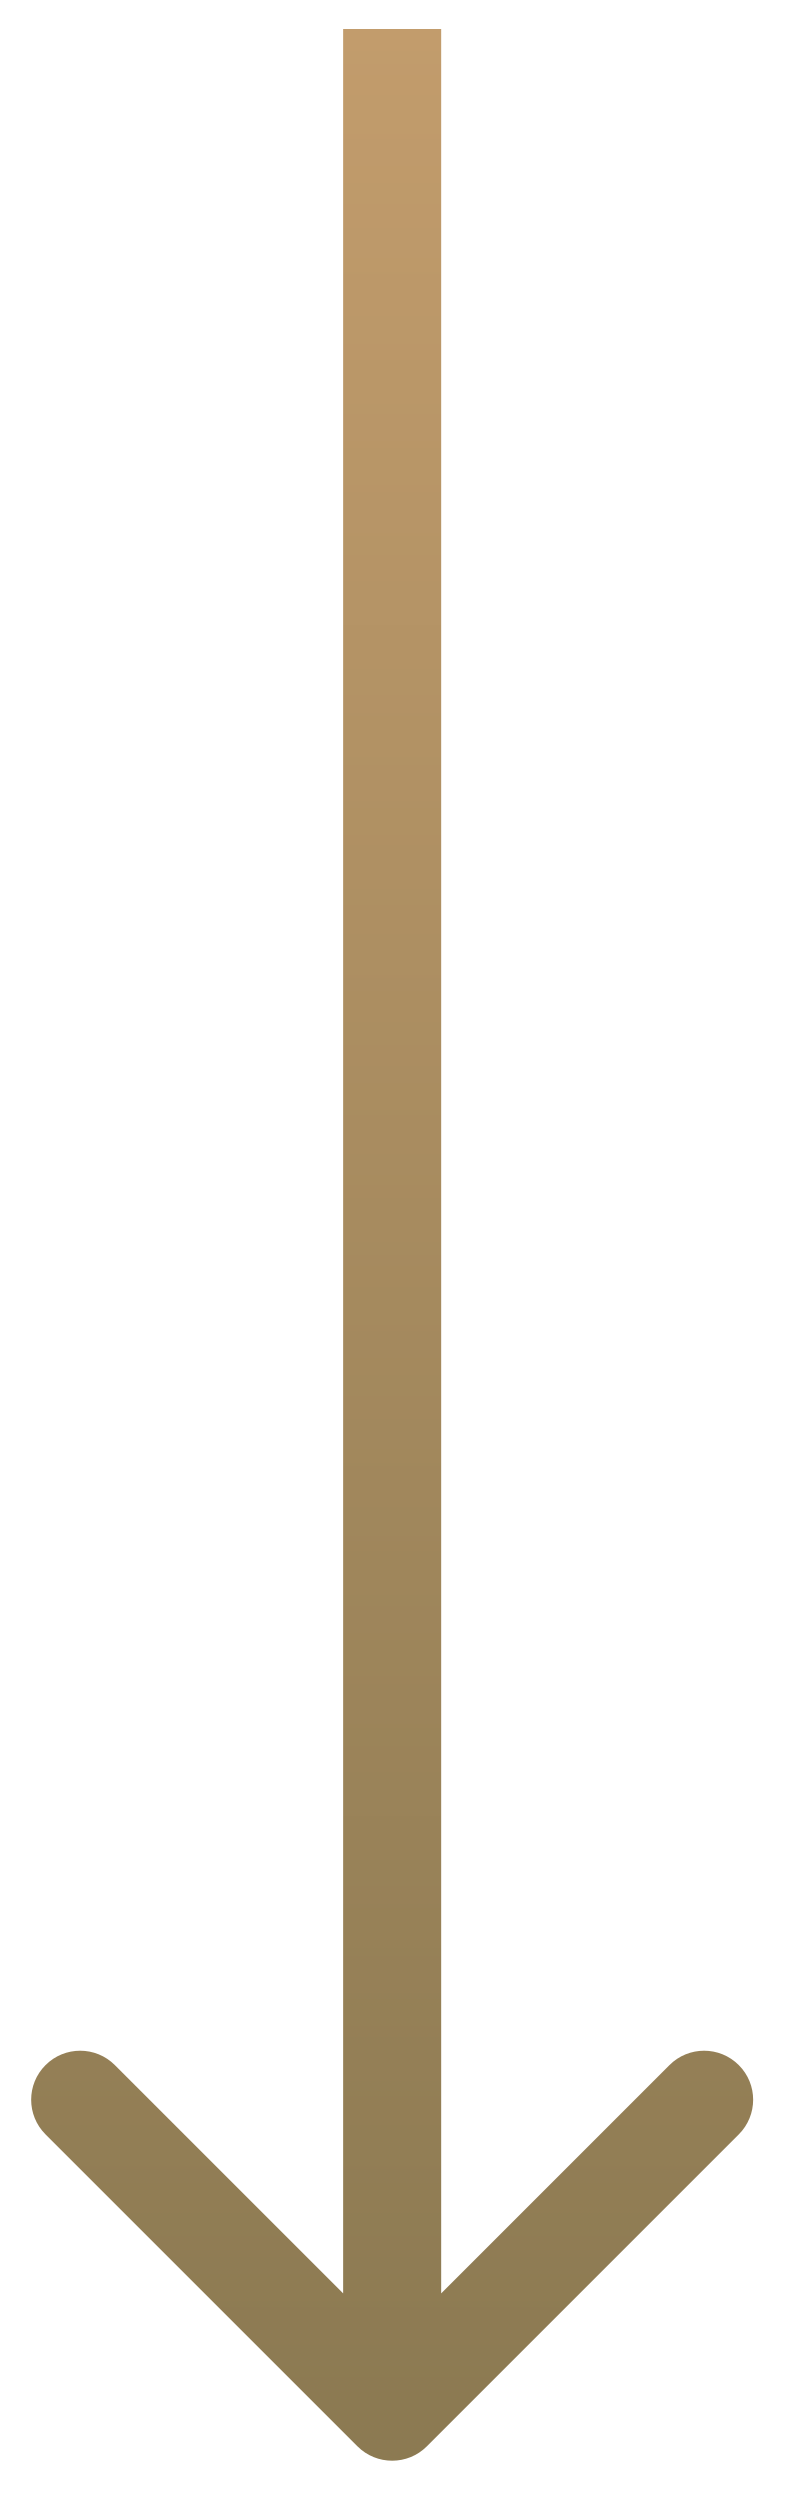
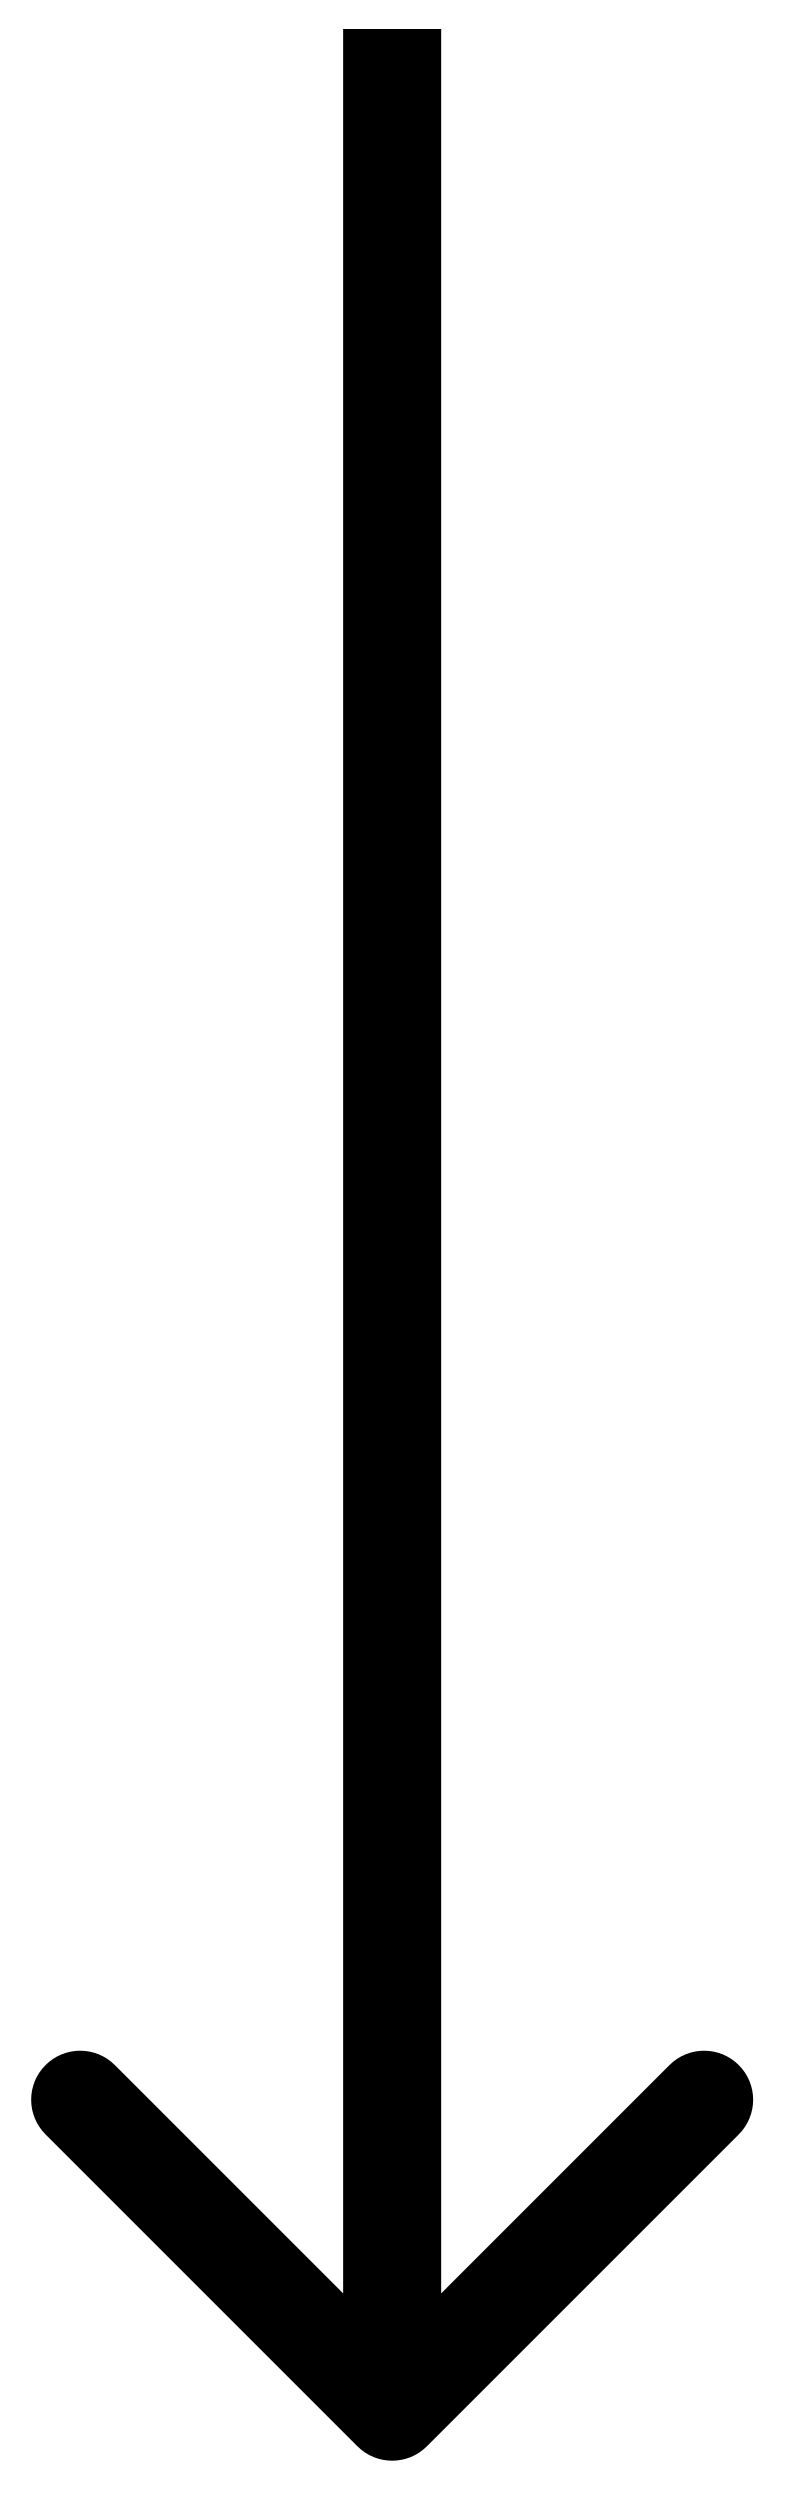
<svg xmlns="http://www.w3.org/2000/svg" width="16" height="51" viewBox="0 0 16 51" fill="none">
  <path d="M7.293 49.906C7.683 50.296 8.317 50.296 8.707 49.906L15.071 43.542C15.462 43.151 15.462 42.518 15.071 42.128C14.681 41.737 14.047 41.737 13.657 42.128L8 47.785L2.343 42.128C1.953 41.737 1.319 41.737 0.929 42.128C0.538 42.518 0.538 43.151 0.929 43.542L7.293 49.906ZM7 0.591L7 49.199L9 49.199L9 0.591L7 0.591Z" fill="url(#paint0_linear_277_372585)" />
  <defs>
    <linearGradient id="paint0_linear_277_372585" x1="7.5" y1="0.591" x2="7.5" y2="49.199" gradientUnits="userSpaceOnUse">
-       <stop stop-color="#C29C6C" />
-       <stop offset="1" stop-color="#8C7A52" />
+       <stop stopColor="#C29C6C" />
+       <stop offset="1" stopColor="#8C7A52" />
    </linearGradient>
  </defs>
</svg>
